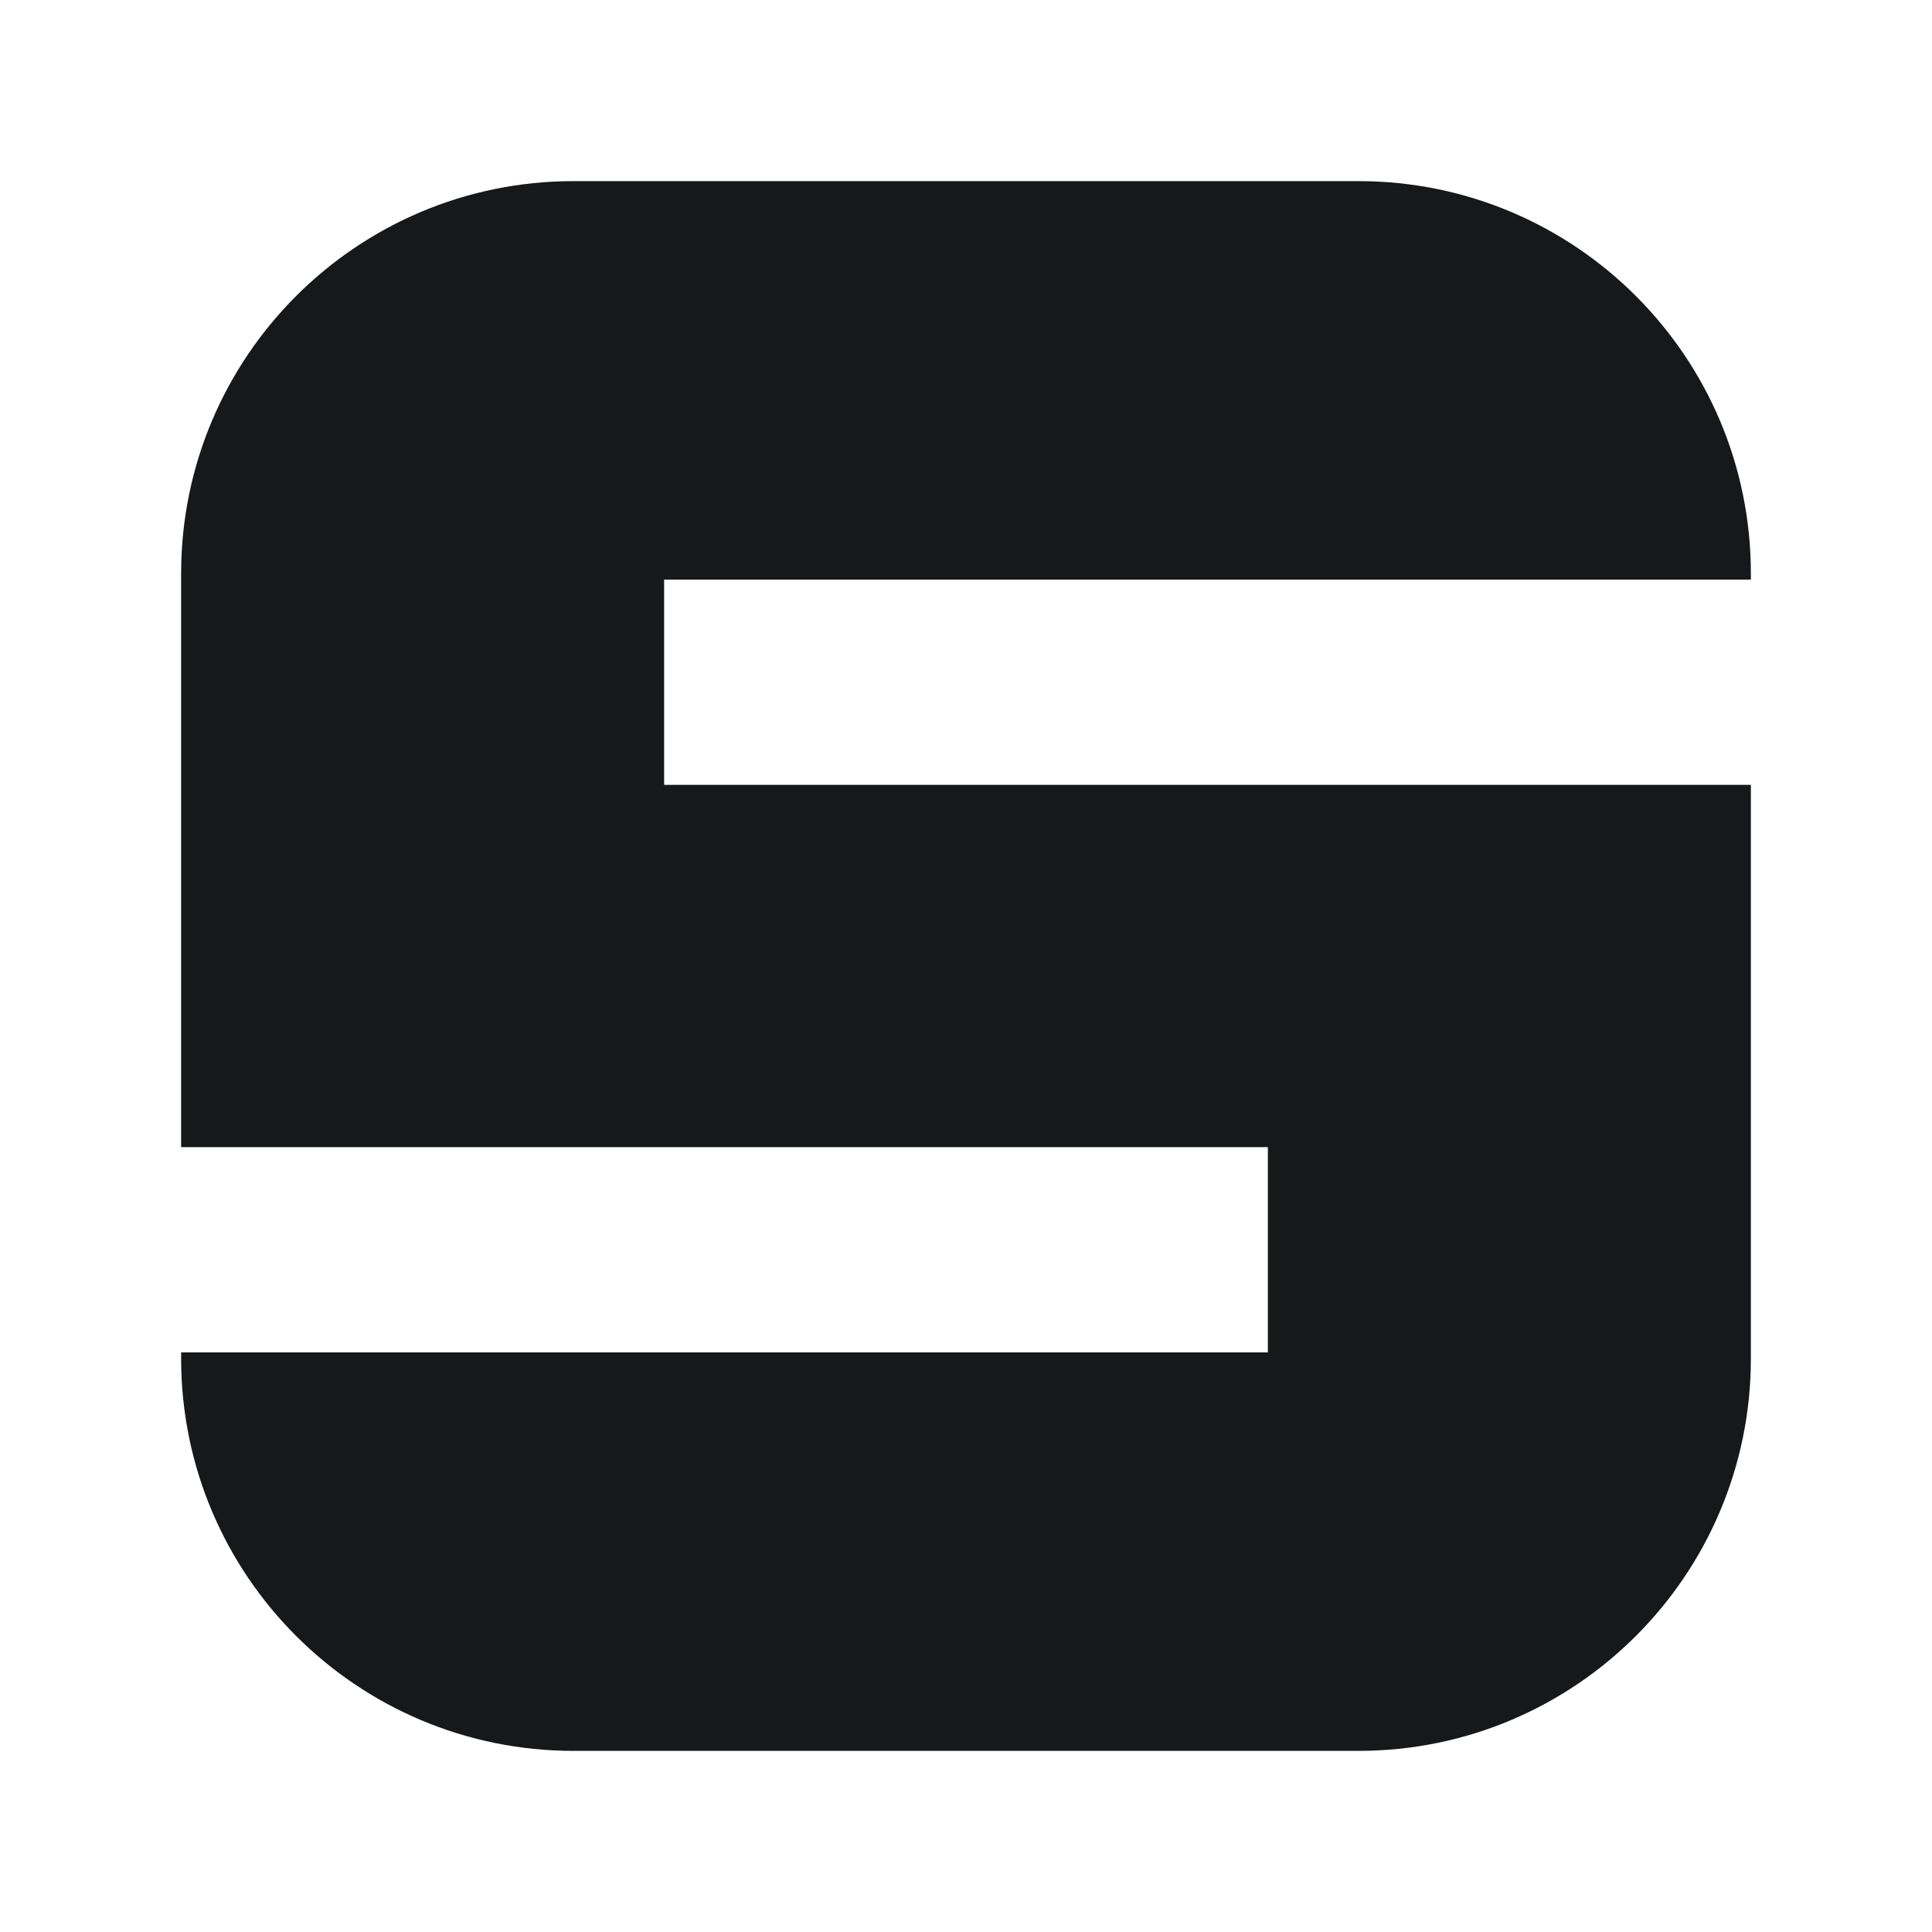
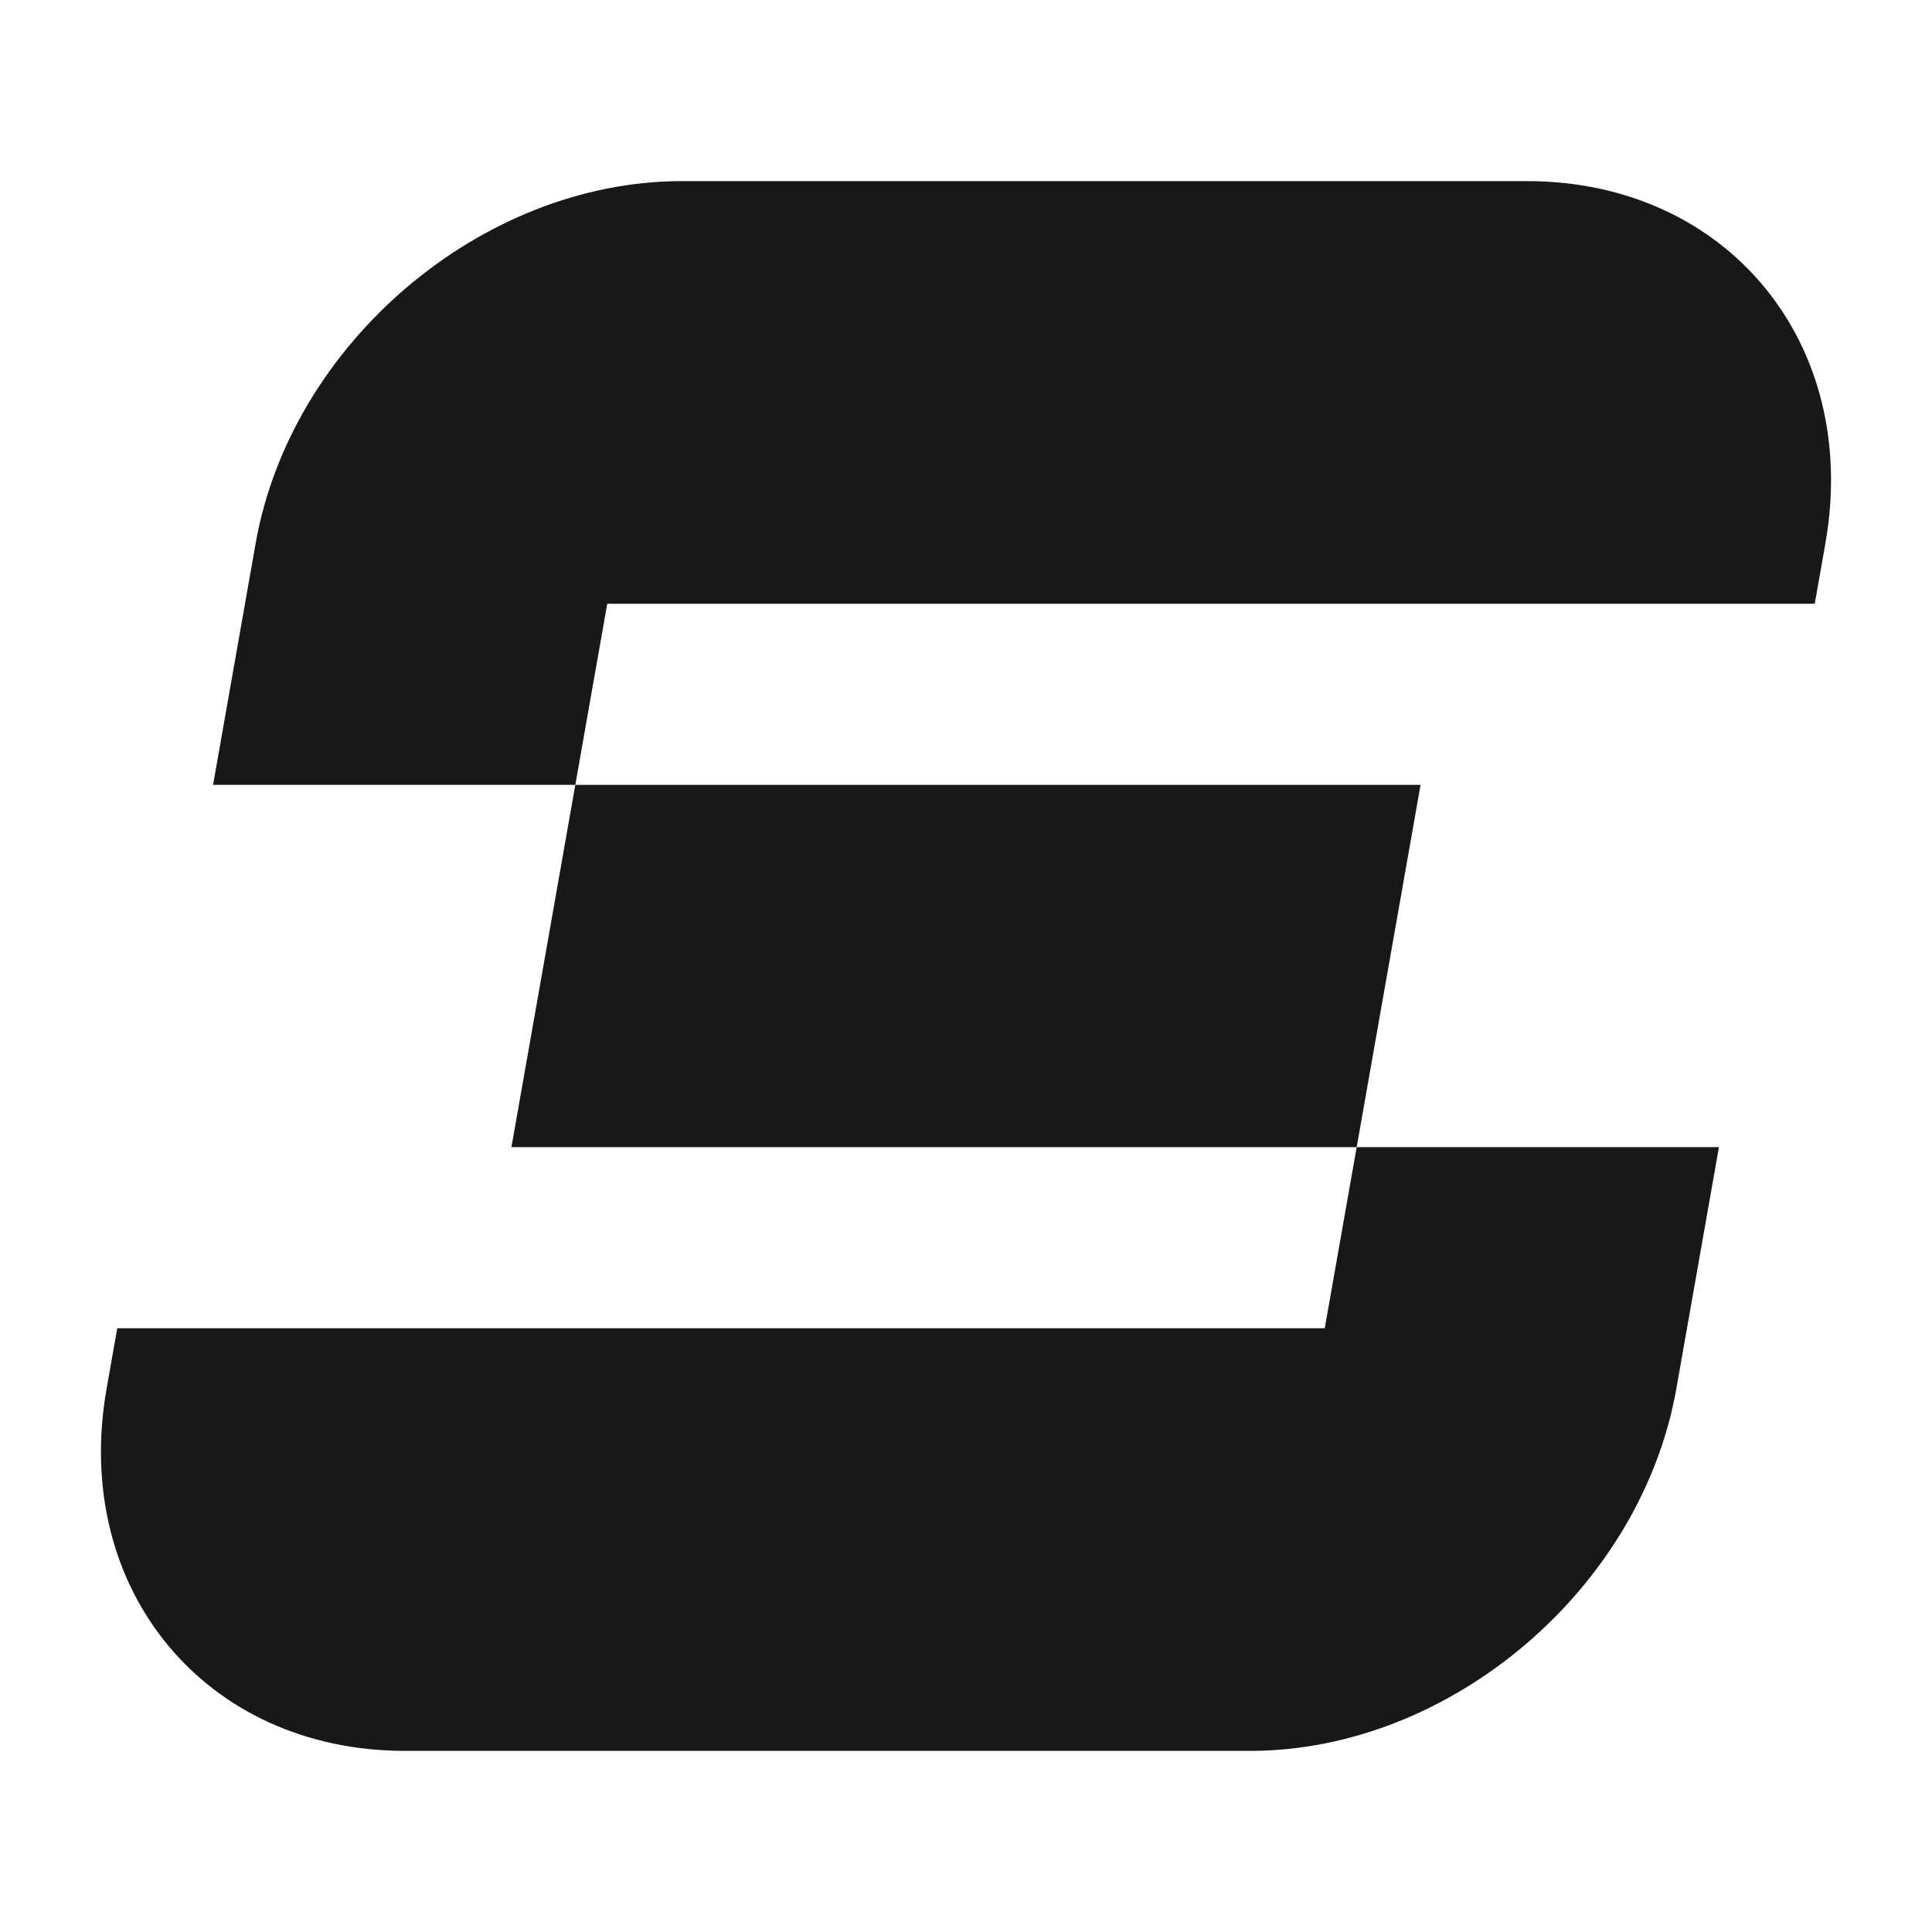
<svg xmlns="http://www.w3.org/2000/svg" viewBox="0 0 32 32">
-   <style>path{fill:#161819}@media (prefers-color-scheme:dark){path{fill:#f7f8f8}}</style>
-   <path fill-rule="evenodd" d="M9.5 3h13A6.5 6.5 0 0 1 29 9.5v13a6.5 6.5 0 0 1-6.5 6.5h-13A6.5 6.5 0 0 1 3 22.5v-13A6.5 6.5 0 0 1 9.5 3ZM11 9.6h18V13H11ZM3 19h18v3.4H3Z" />
+   <style>svg{color:#161819}@media (prefers-color-scheme:dark){svg{color:#f7f8f8}}</style>
+   <clipPath id="sc-logo">
+     <path d="M9 3H23A6 6 0 0 1 29 9V23A6 6 0 0 1 23 29H9A6 6 0 0 1 3 23V9A6 6 0 0 1 9 3Z" />
+   </clipPath>
+   <g transform="translate(16 16) skewX(-10) translate(-16 -16)">
+     <path clip-path="url(#sc-logo)" fill="currentColor" d="M3 3H29V10H3ZM3 10H9V13H3ZM9 13H23V19H9ZM23 19H29V22H23ZM3 22H29V29H3Z" />
+   </g>
</svg>
